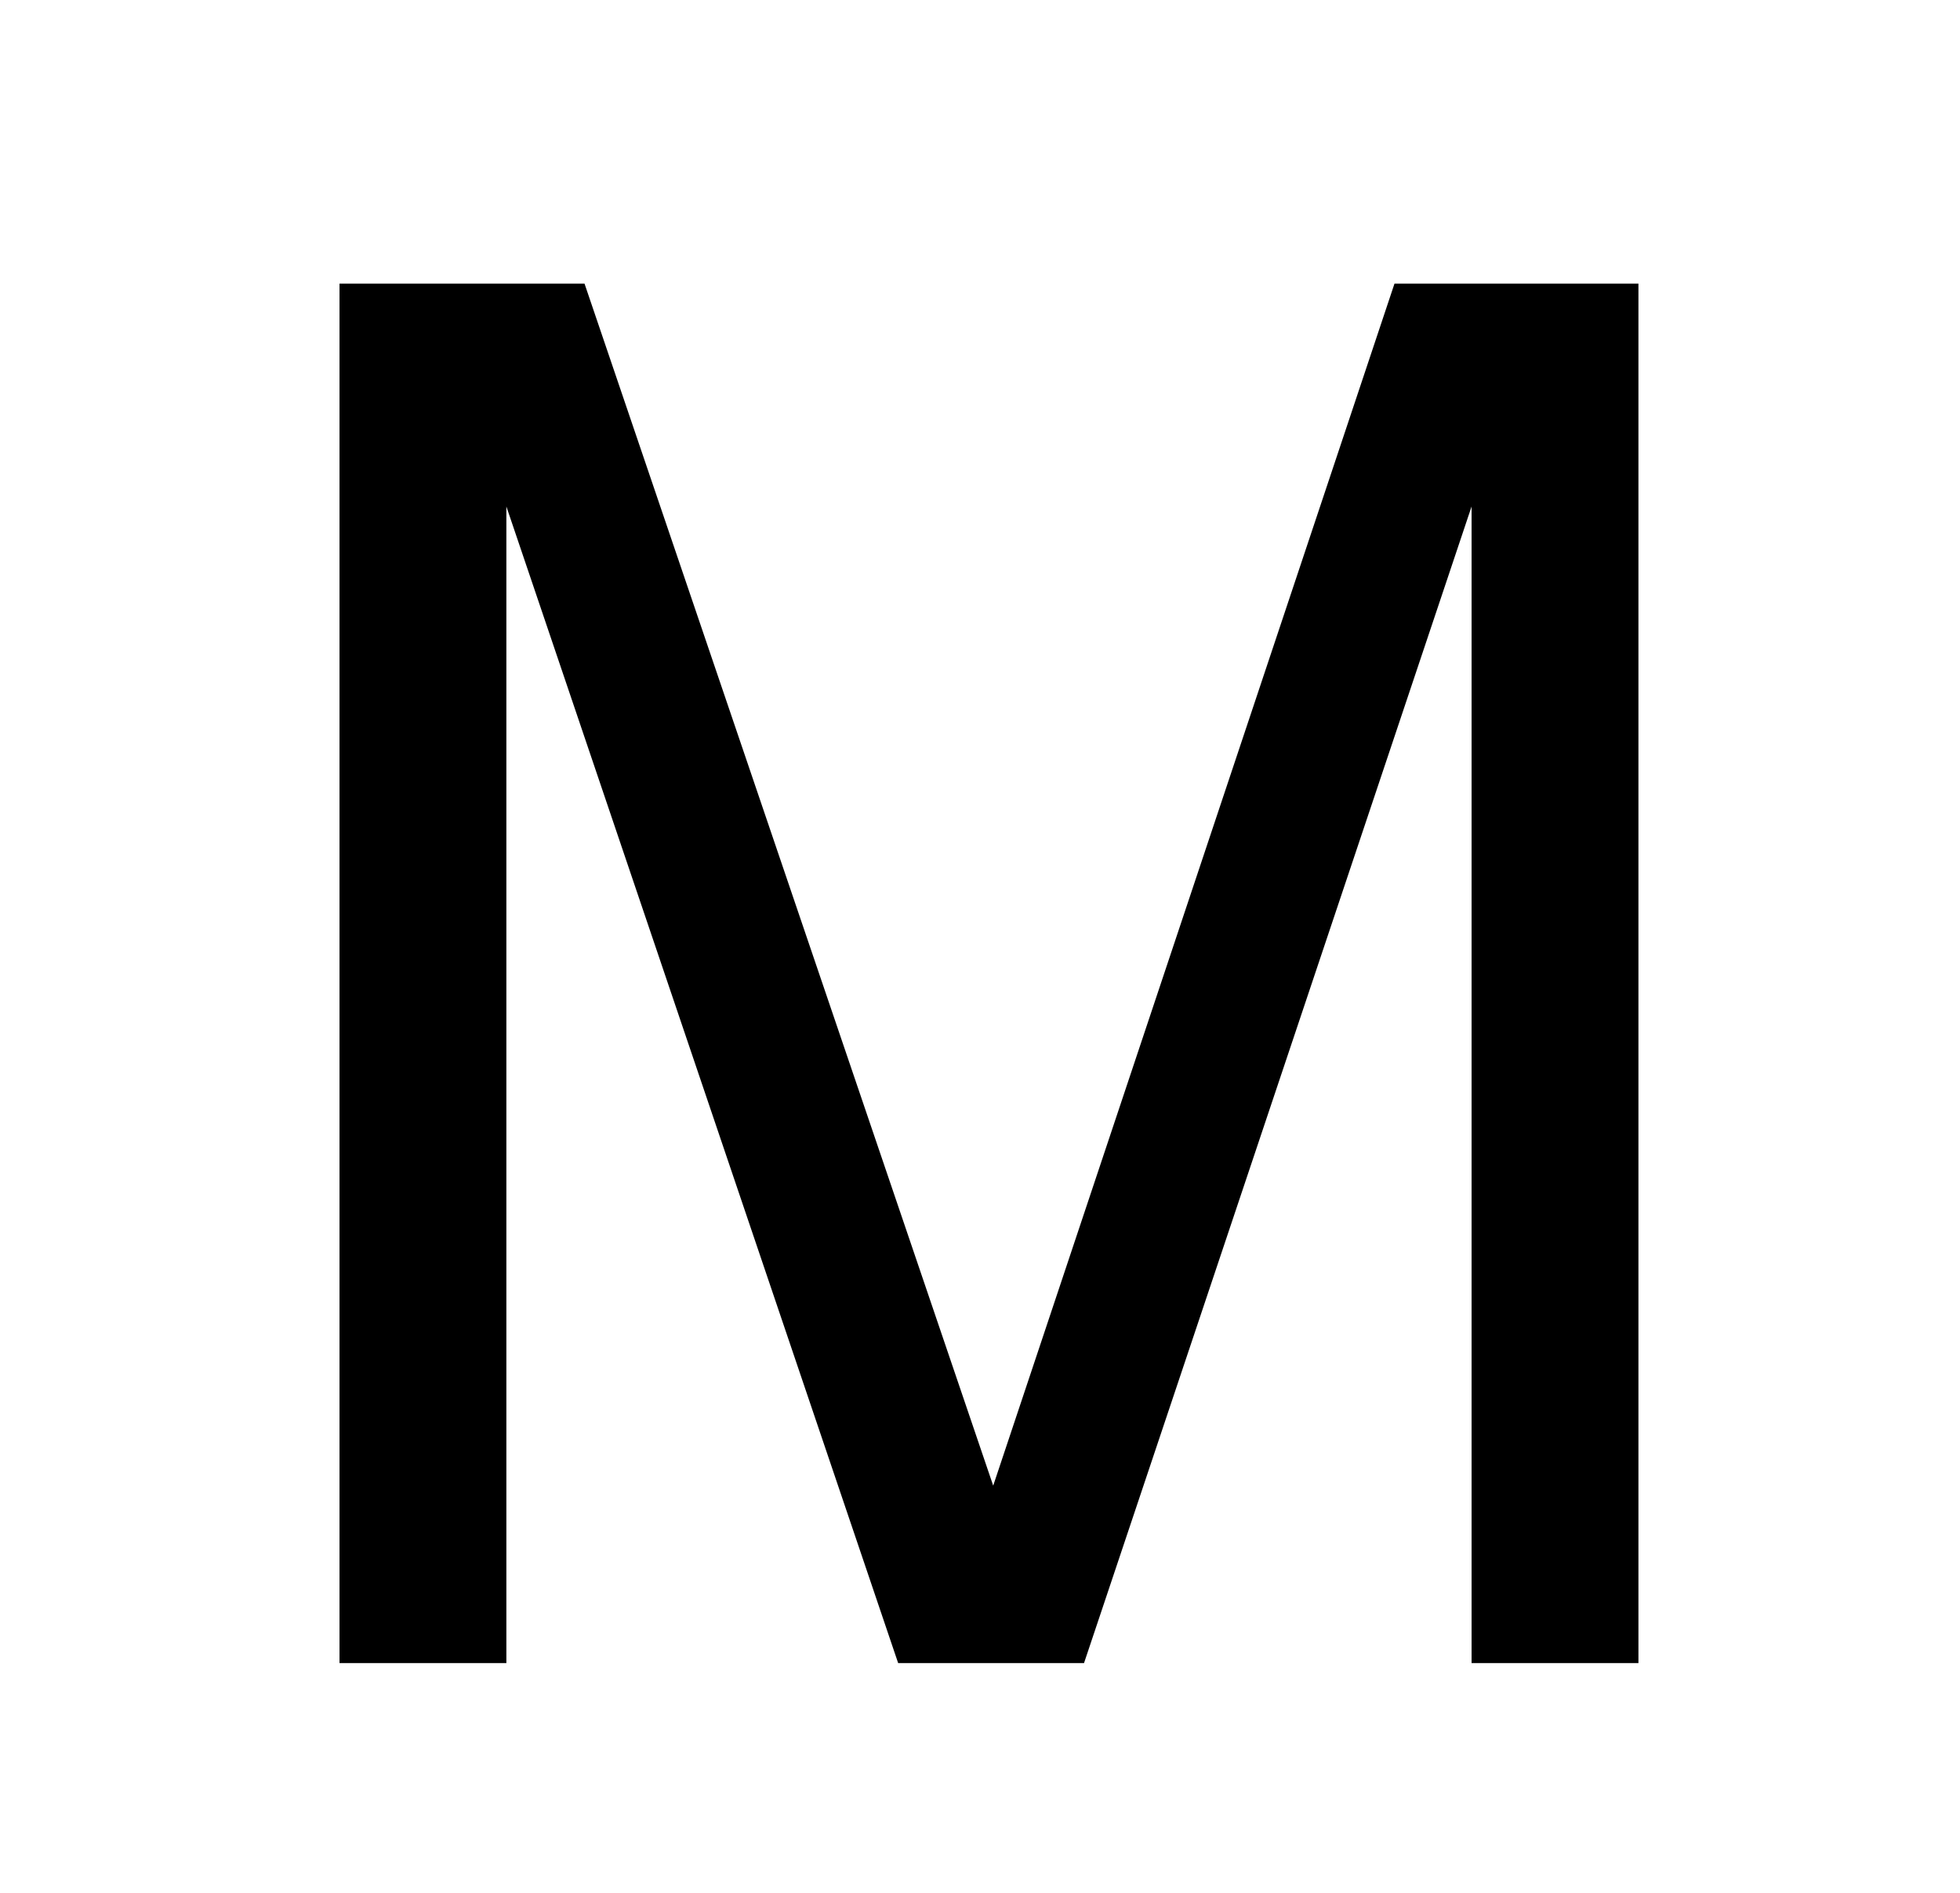
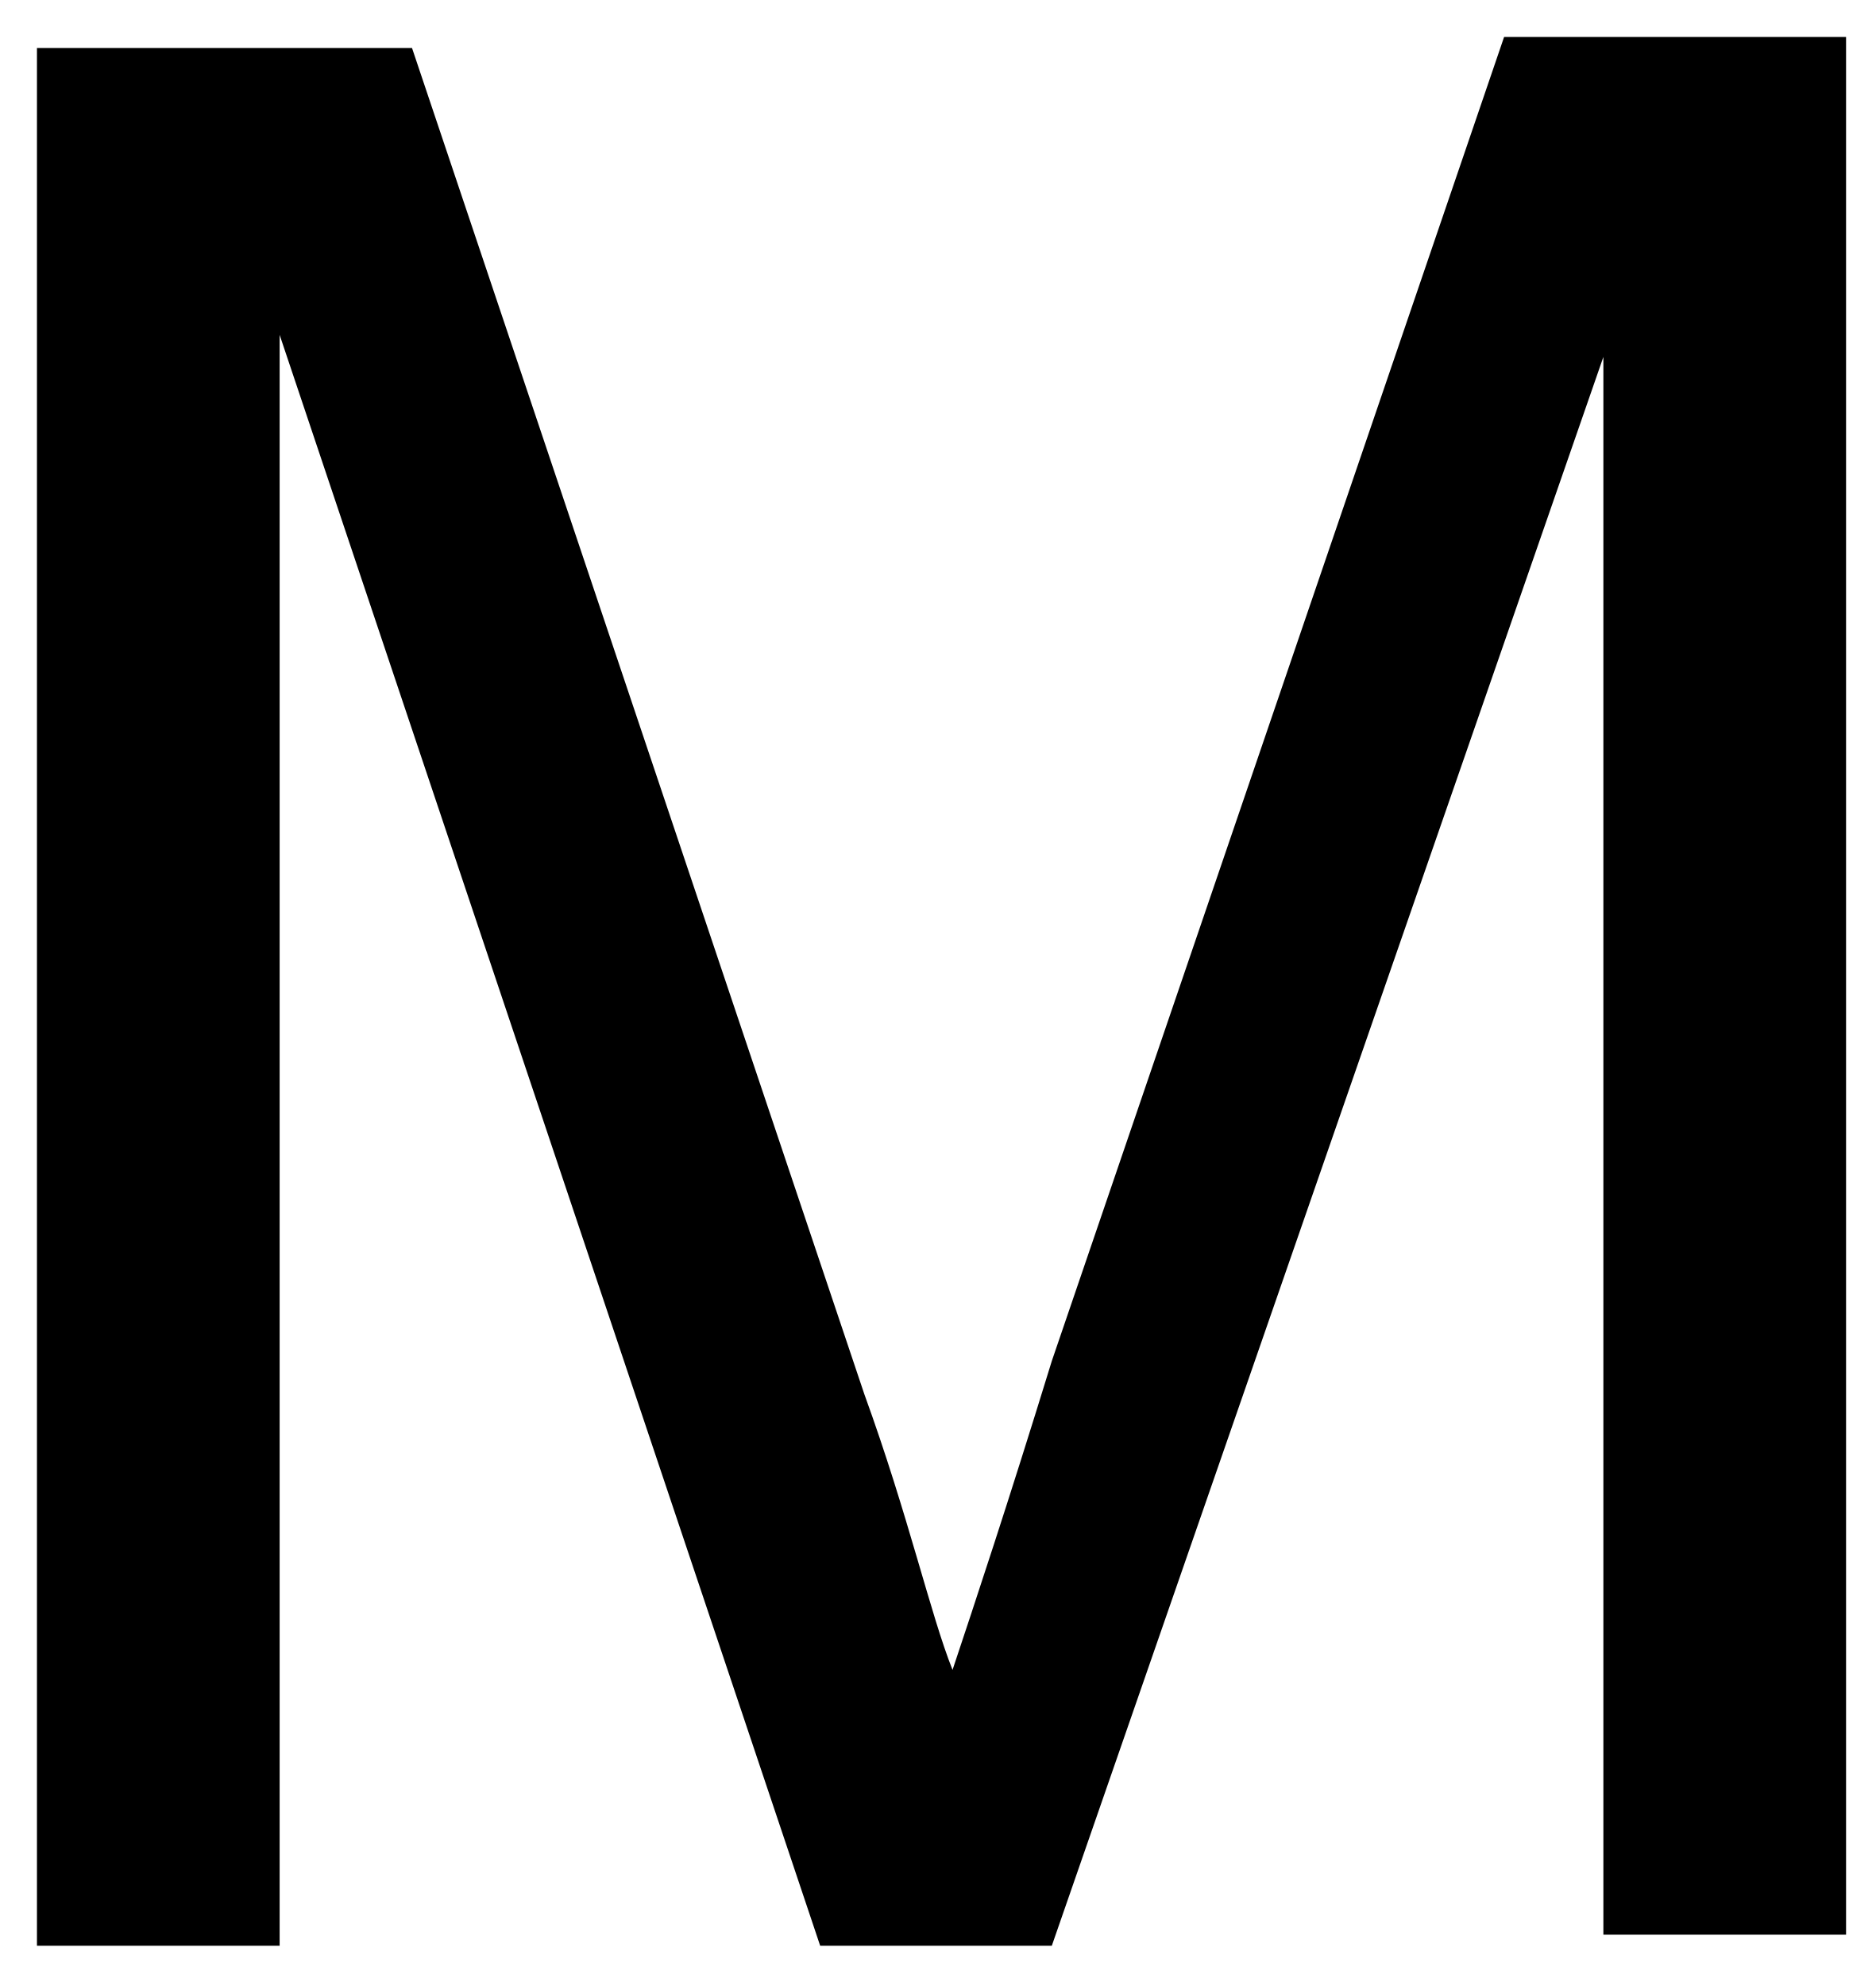
- <svg xmlns="http://www.w3.org/2000/svg" width="29" height="28" data-name="图层 1">
-   <text fill="#000000" font-family="Helvetica" font-size="28" id="svg_4" stroke="#000000" stroke-width="0" text-anchor="middle" x="14.59" xml:space="preserve" y="24.6">M</text>
+ <svg xmlns="http://www.w3.org/2000/svg" width="17" height="18" enable-background="new 0 0 29 28">
+   <g>
+     <path stroke="null" id="svg_1" d="m0.335,17.635l0,-17.2l3.4,0l4.1,12.2c0.4,1.1 0.6,2 0.8,2.5c0.2,-0.6 0.5,-1.5 0.9,-2.8l4.1,-12l3.1,0l0,17.2l-2.2,0l0,-14.3l-5,14.4l-2.1,0l-4.9,-14.6l0,14.6l-2.2,0z" />
+   </g>
</svg>
